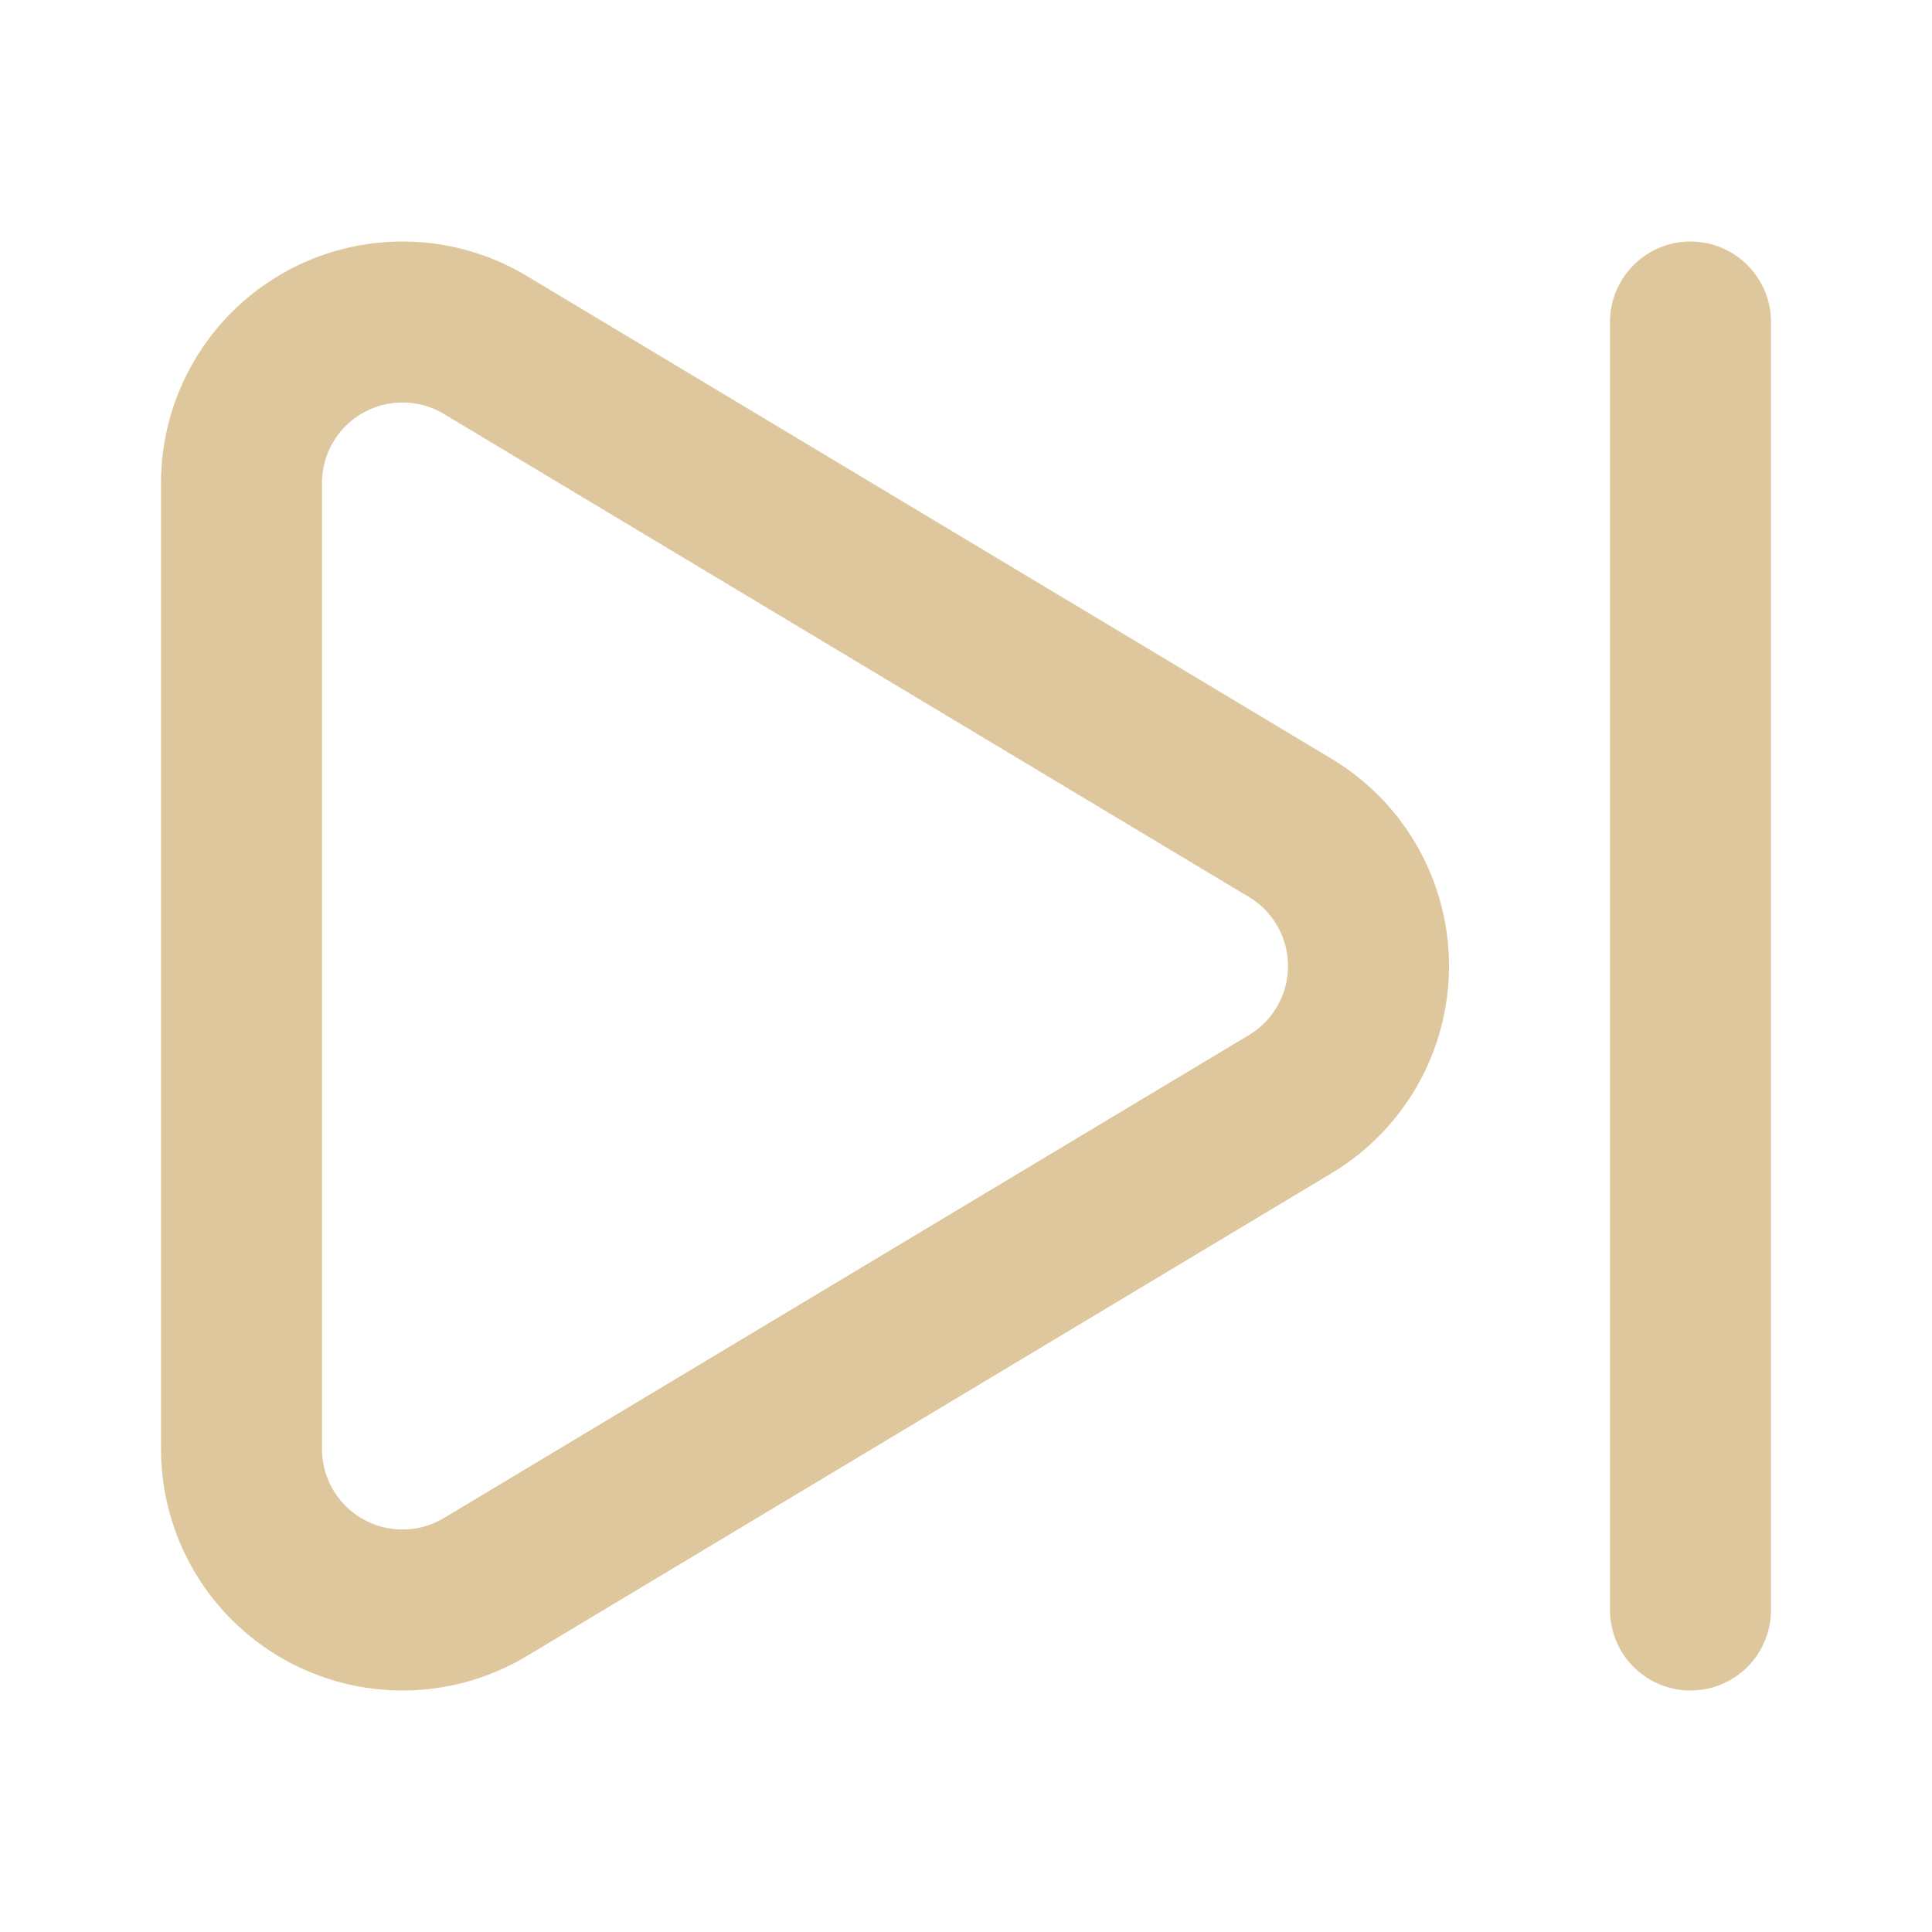
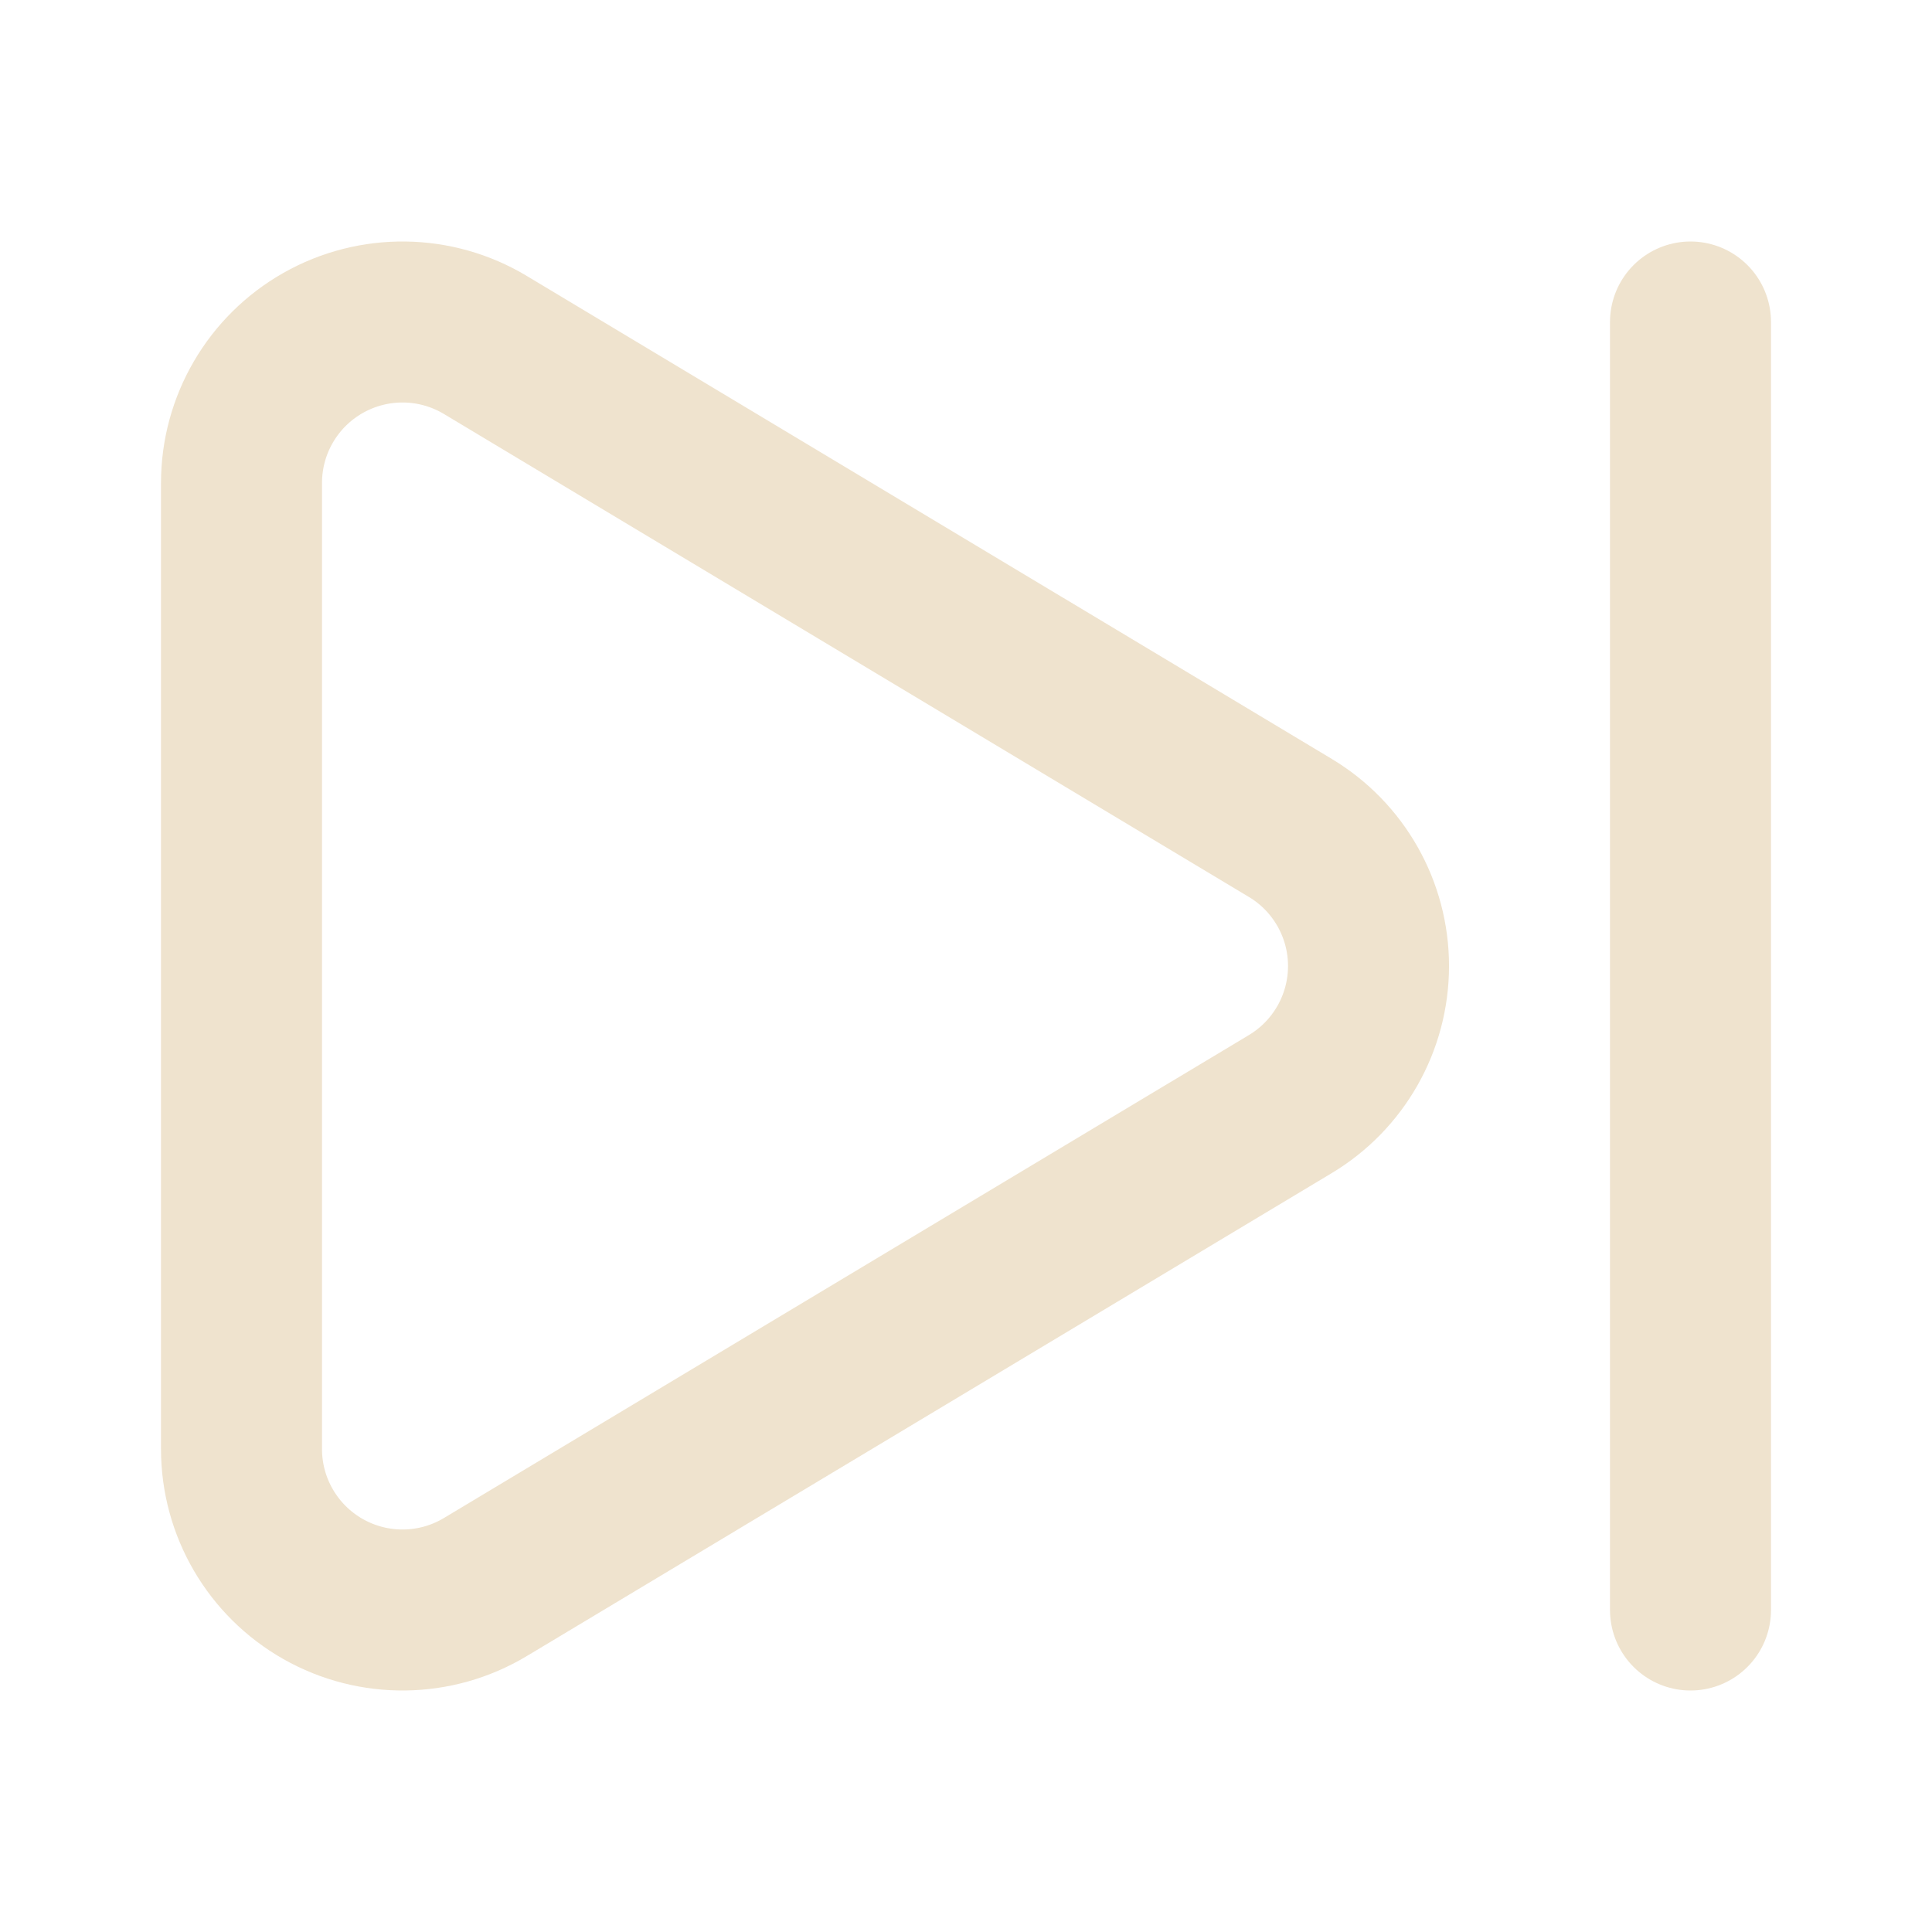
- <svg xmlns="http://www.w3.org/2000/svg" width="24" height="24" viewBox="0 0 24 24" fill="none" stroke="#dec79d" stroke-width="2" stroke-linecap="round" stroke-linejoin="round">
+ <svg xmlns="http://www.w3.org/2000/svg" width="24" height="24" viewBox="0 0 24 24" fill="none" stroke="#efe3ce" stroke-width="2" stroke-linecap="round" stroke-linejoin="round">
  <path d="M21 4v16" />
  <path d="M6.029 4.285A2 2 0 0 0 3 6v12a2 2 0 0 0 3.029 1.715l9.997-5.998a2 2 0 0 0 .003-3.432z" />
</svg>
